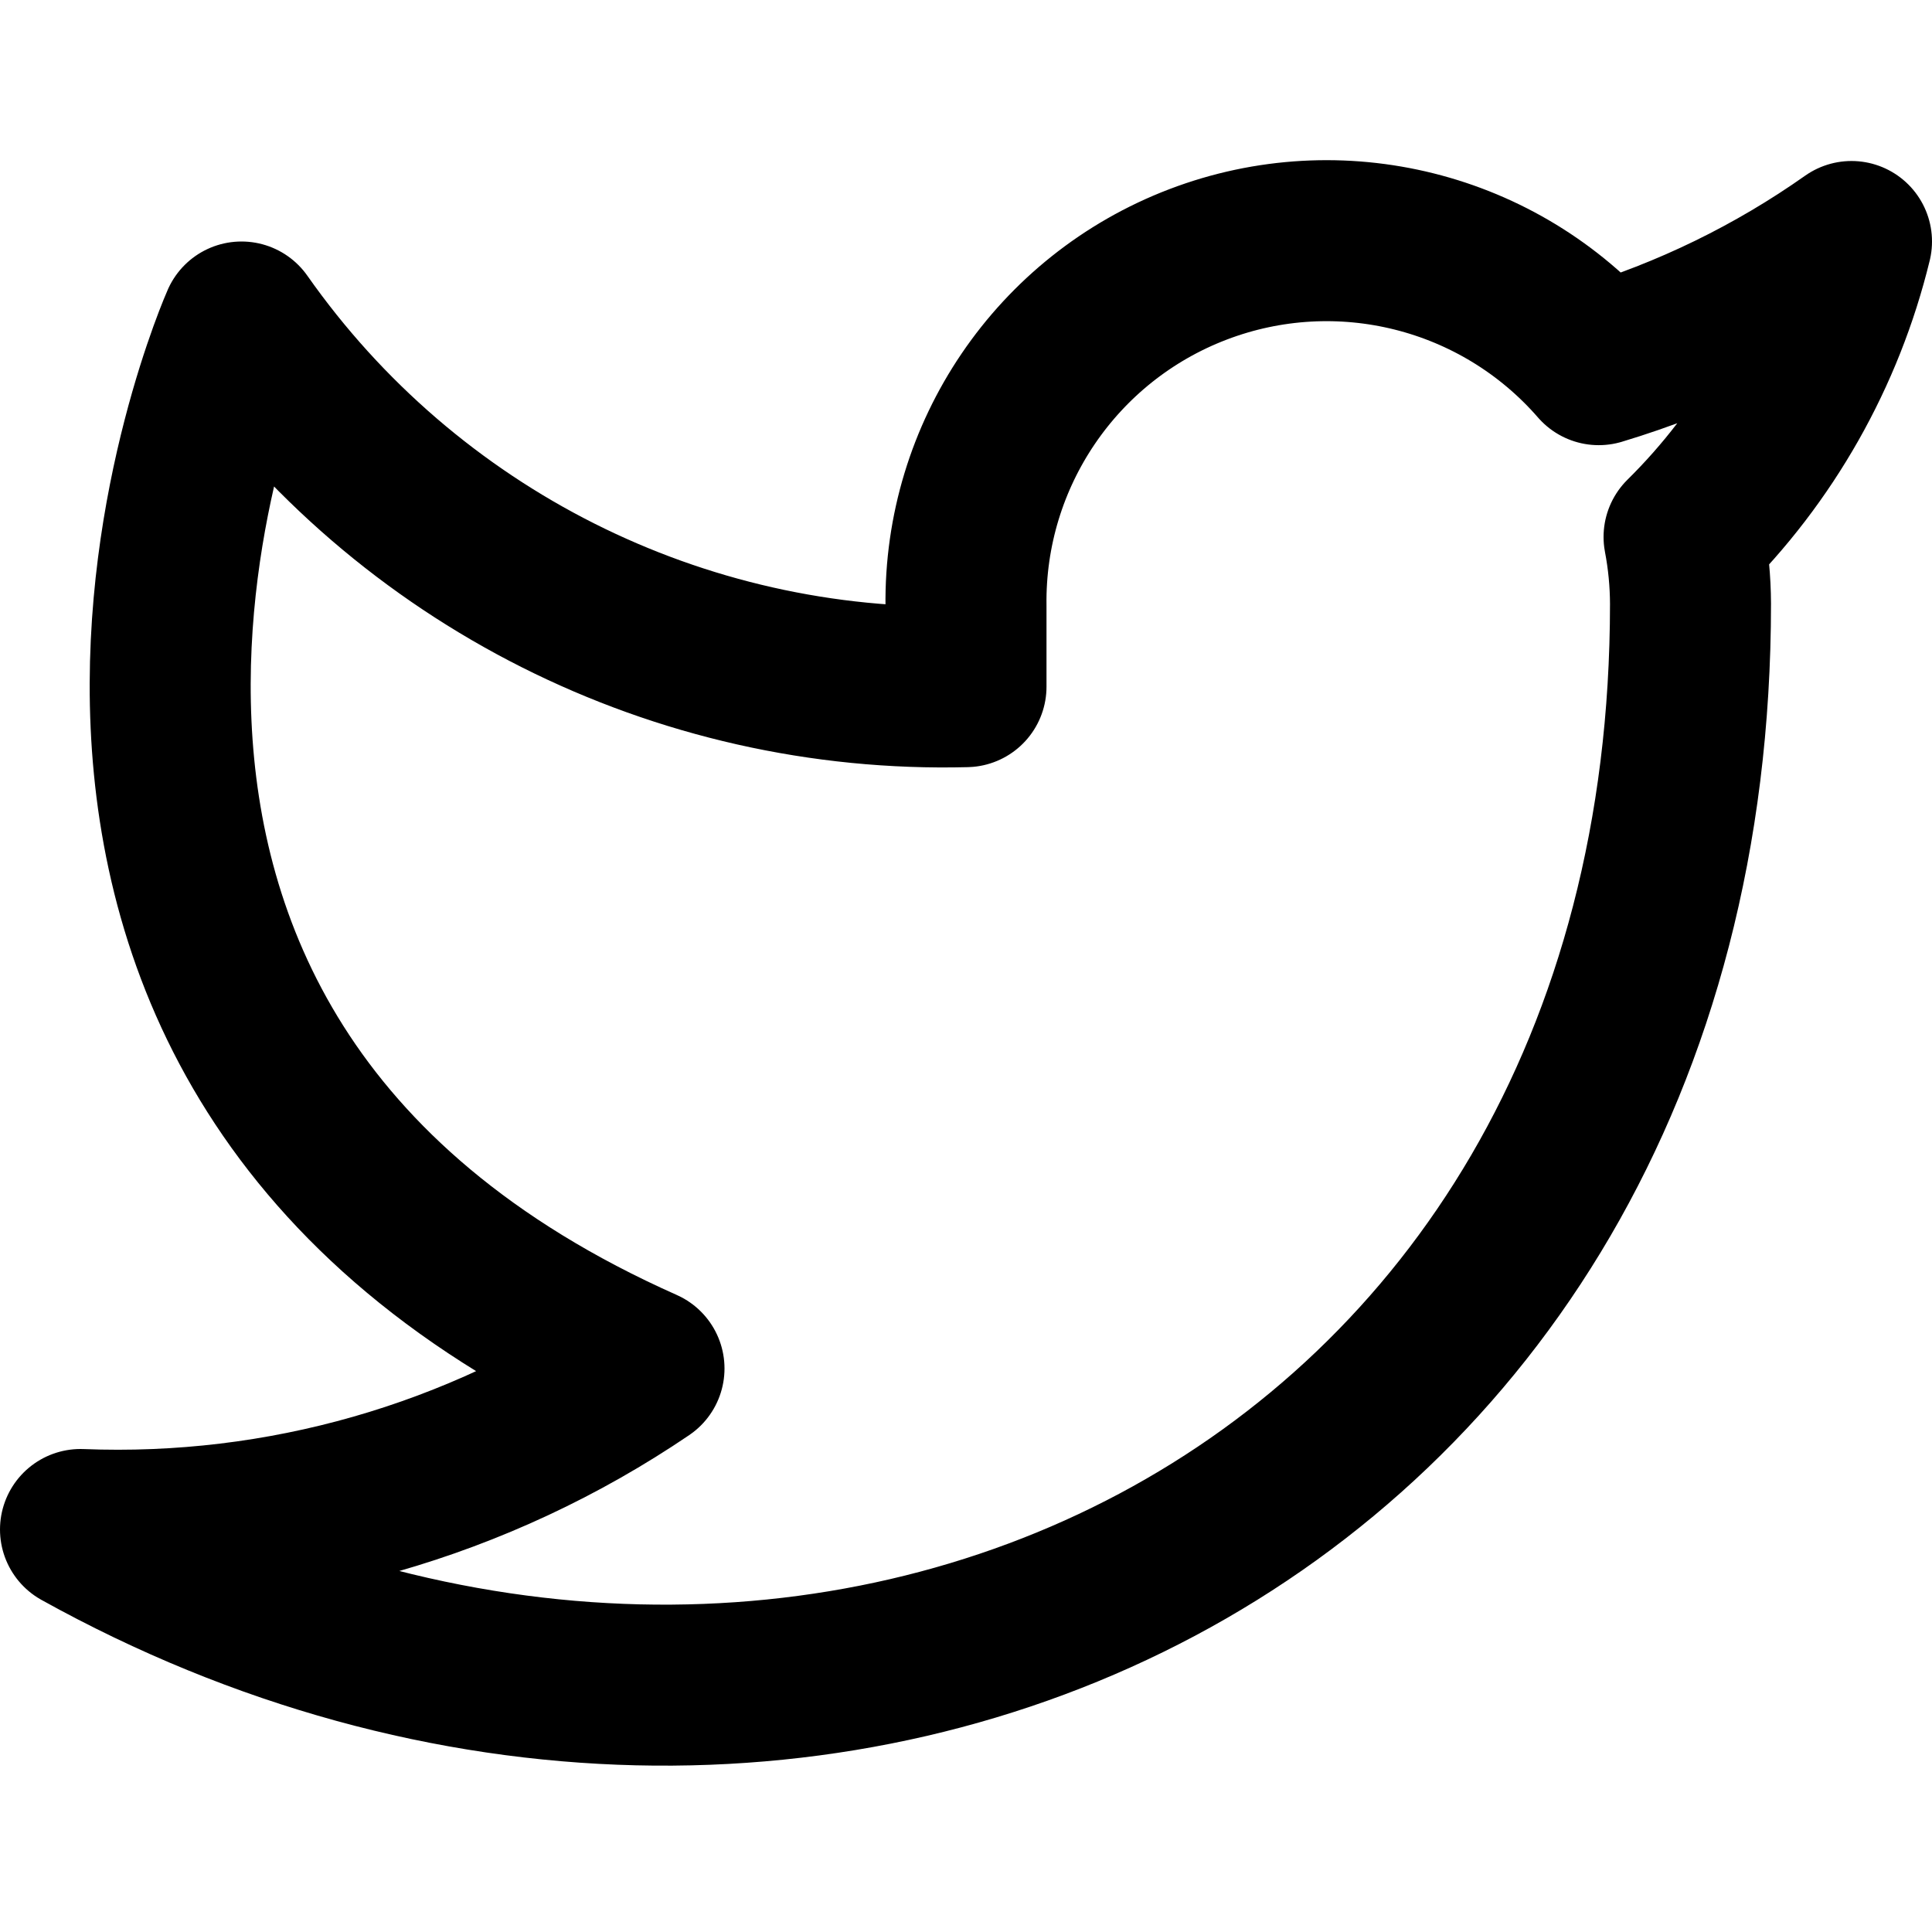
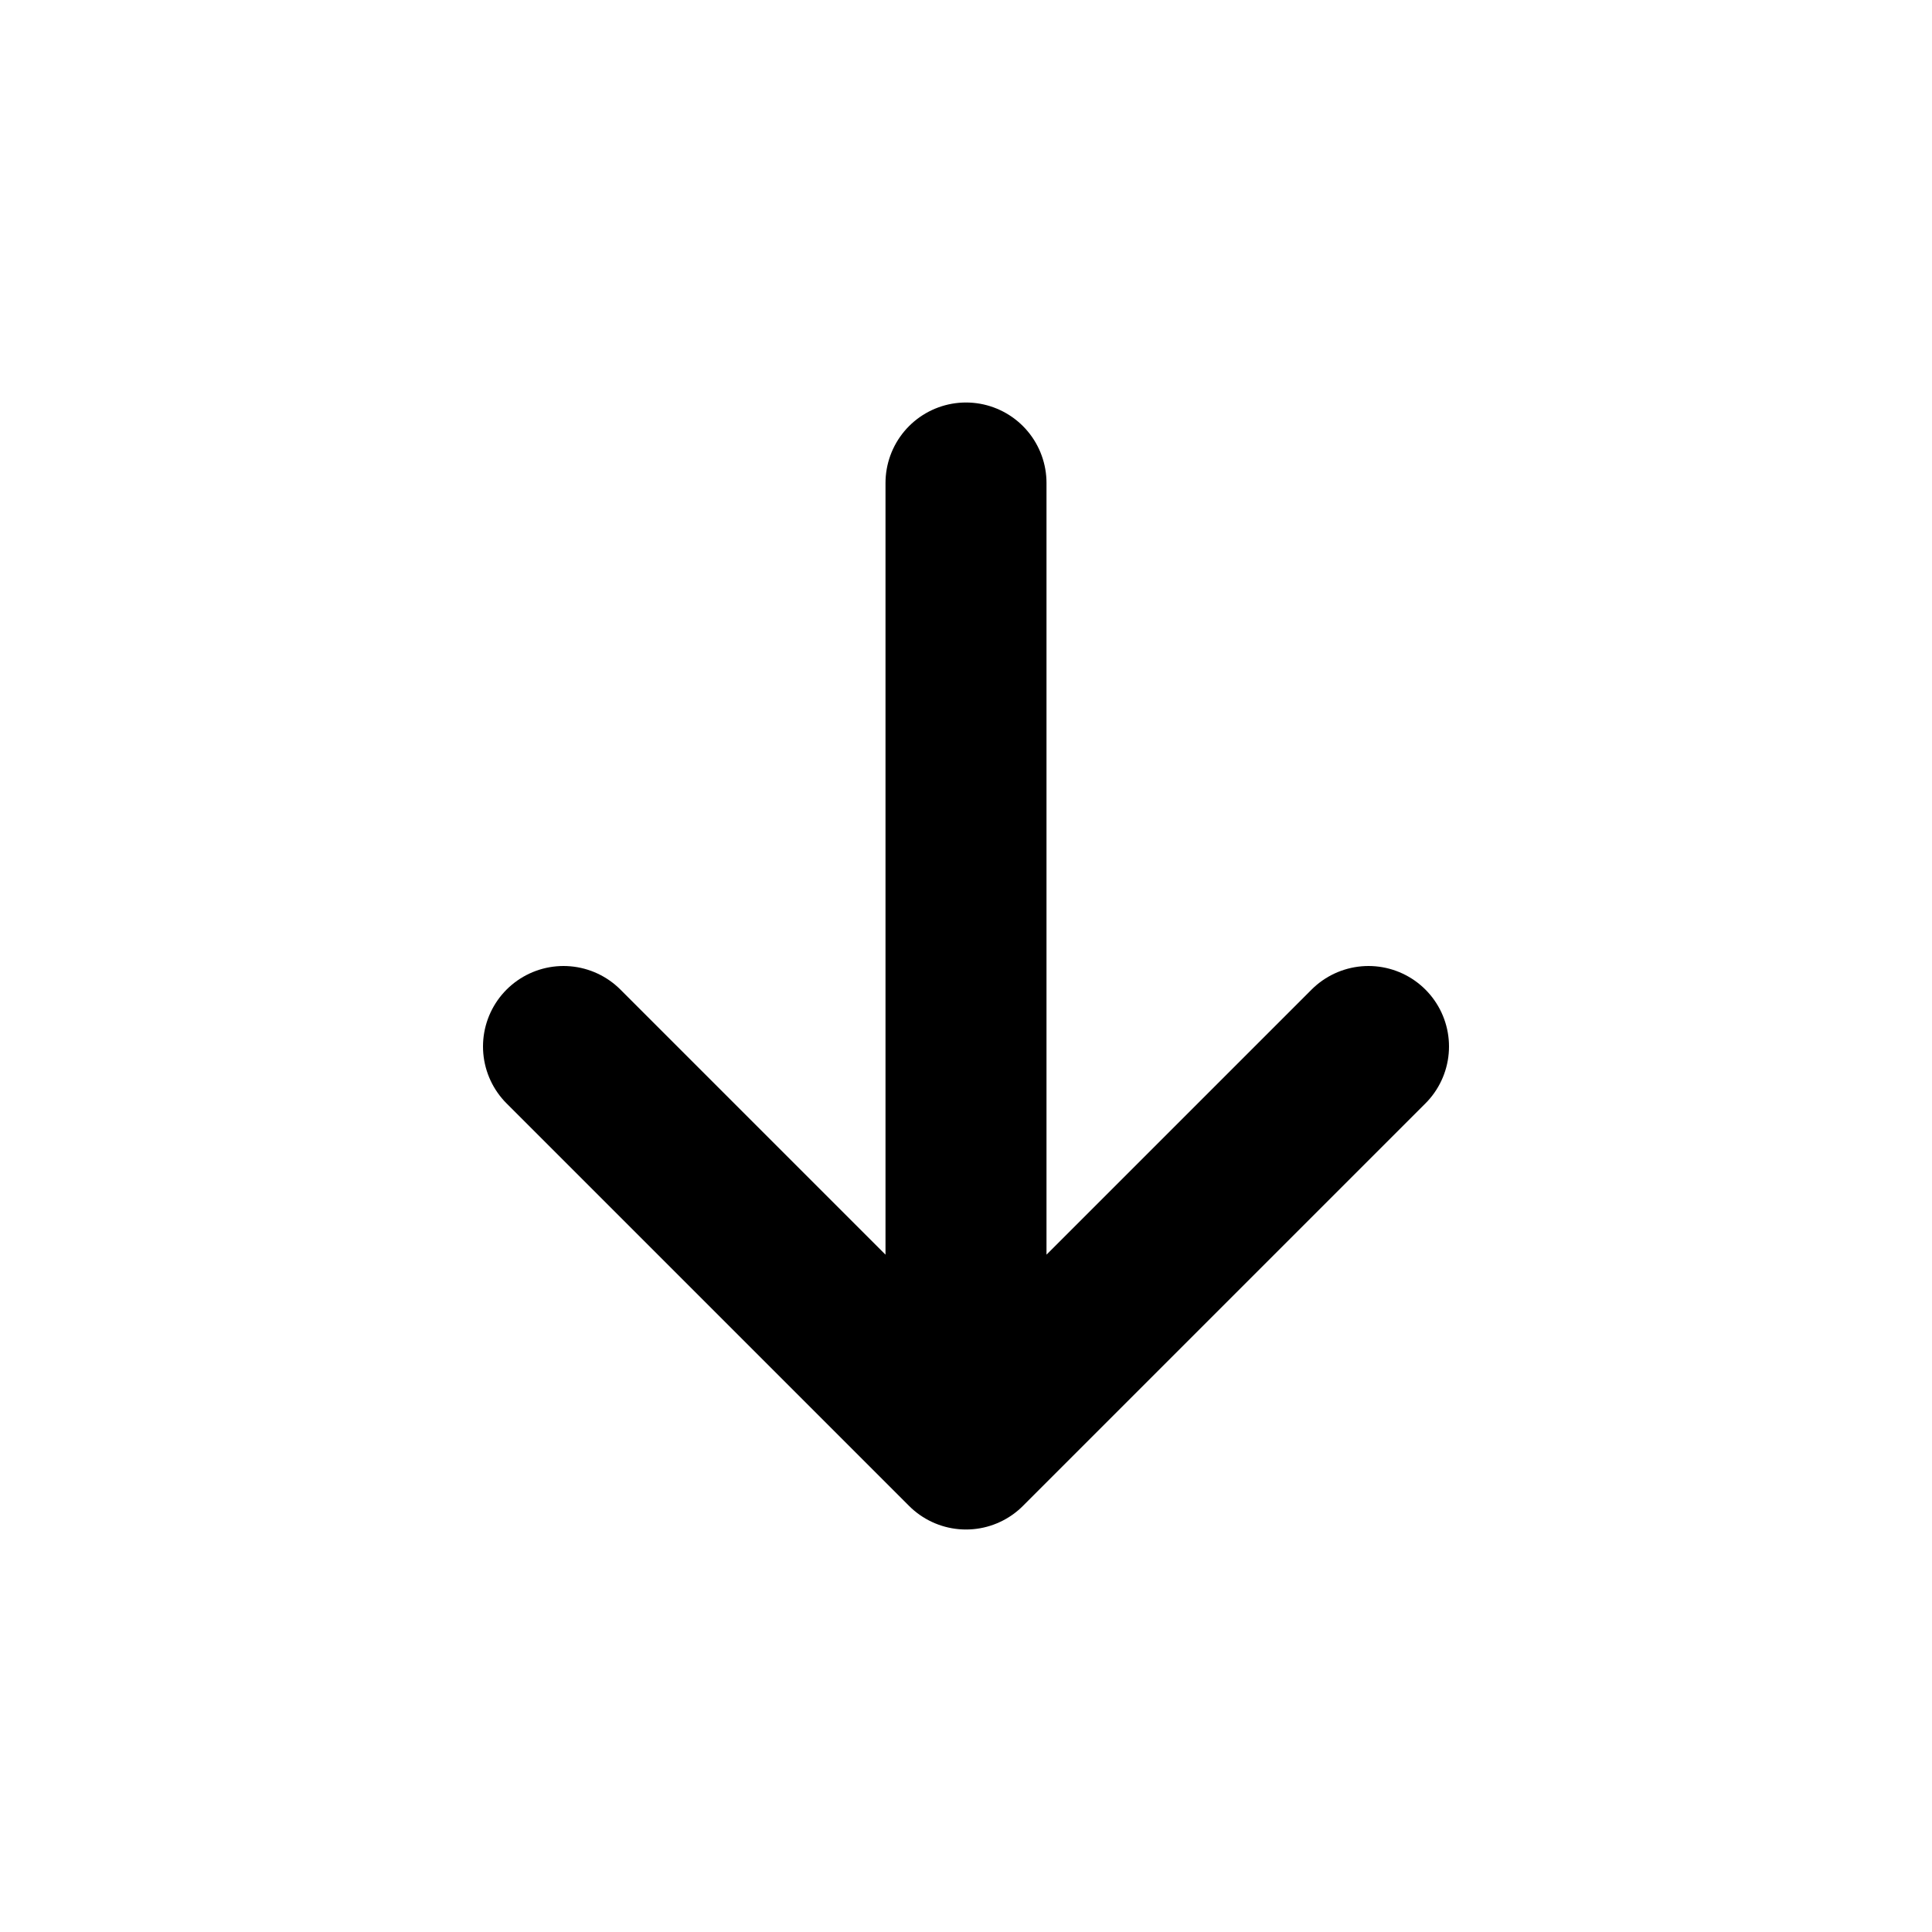
- <svg xmlns="http://www.w3.org/2000/svg" width="24" height="24" viewBox="0 0 24 24" fill="none" stroke="currentColor" stroke-width="2" stroke-linecap="round" stroke-linejoin="round" class="feather feather-twitter">
-   <path d="M23 3a10.9 10.9 0 0 1-3.14 1.53 4.48 4.48 0 0 0-7.86 3v1A10.66 10.66 0 0 1 3 4s-4 9 5 13a11.64 11.64 0 0 1-7 2c9 5 20 0 20-11.5a4.5 4.5 0 0 0-.08-.83A7.72 7.72 0 0 0 23 3z" />
+ <svg xmlns="http://www.w3.org/2000/svg" viewBox="0 0 24 24" fill="none" stroke="currentColor" stroke-width="2" stroke-linecap="round" stroke-linejoin="round" class="w-6 h-6">
+   <path d="M7 13l5 5 5-5M12 18V6" />
</svg>
